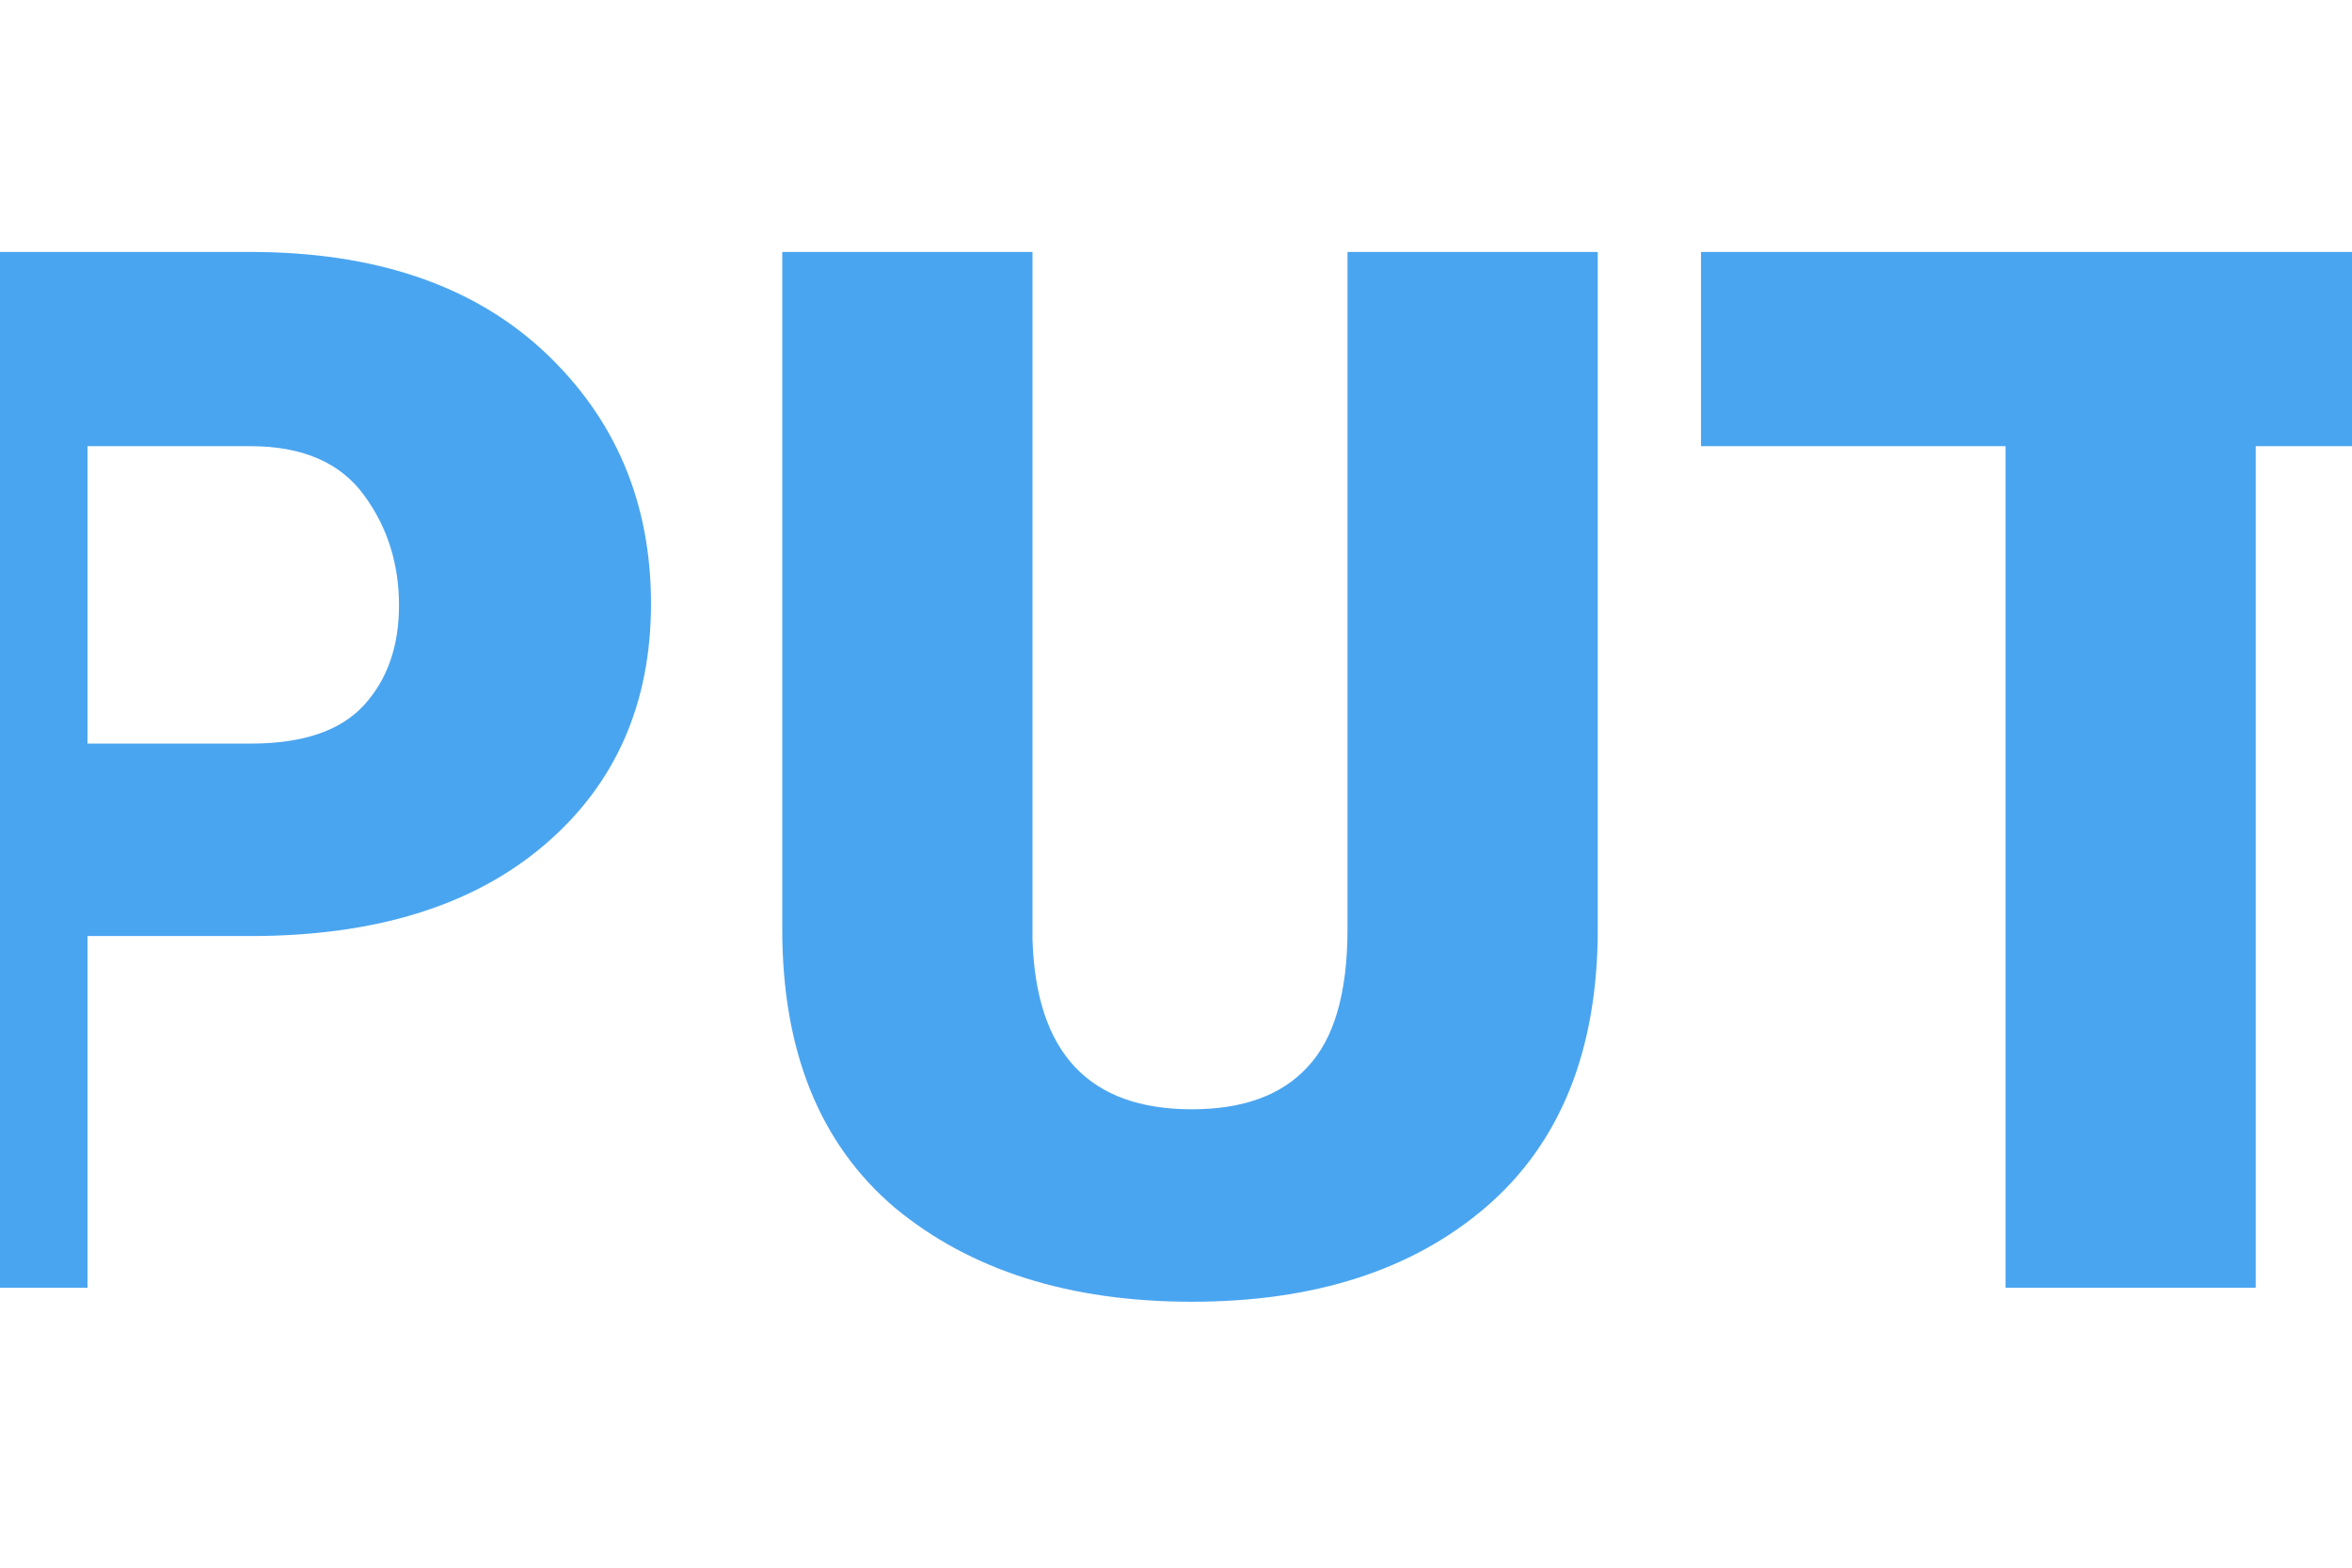
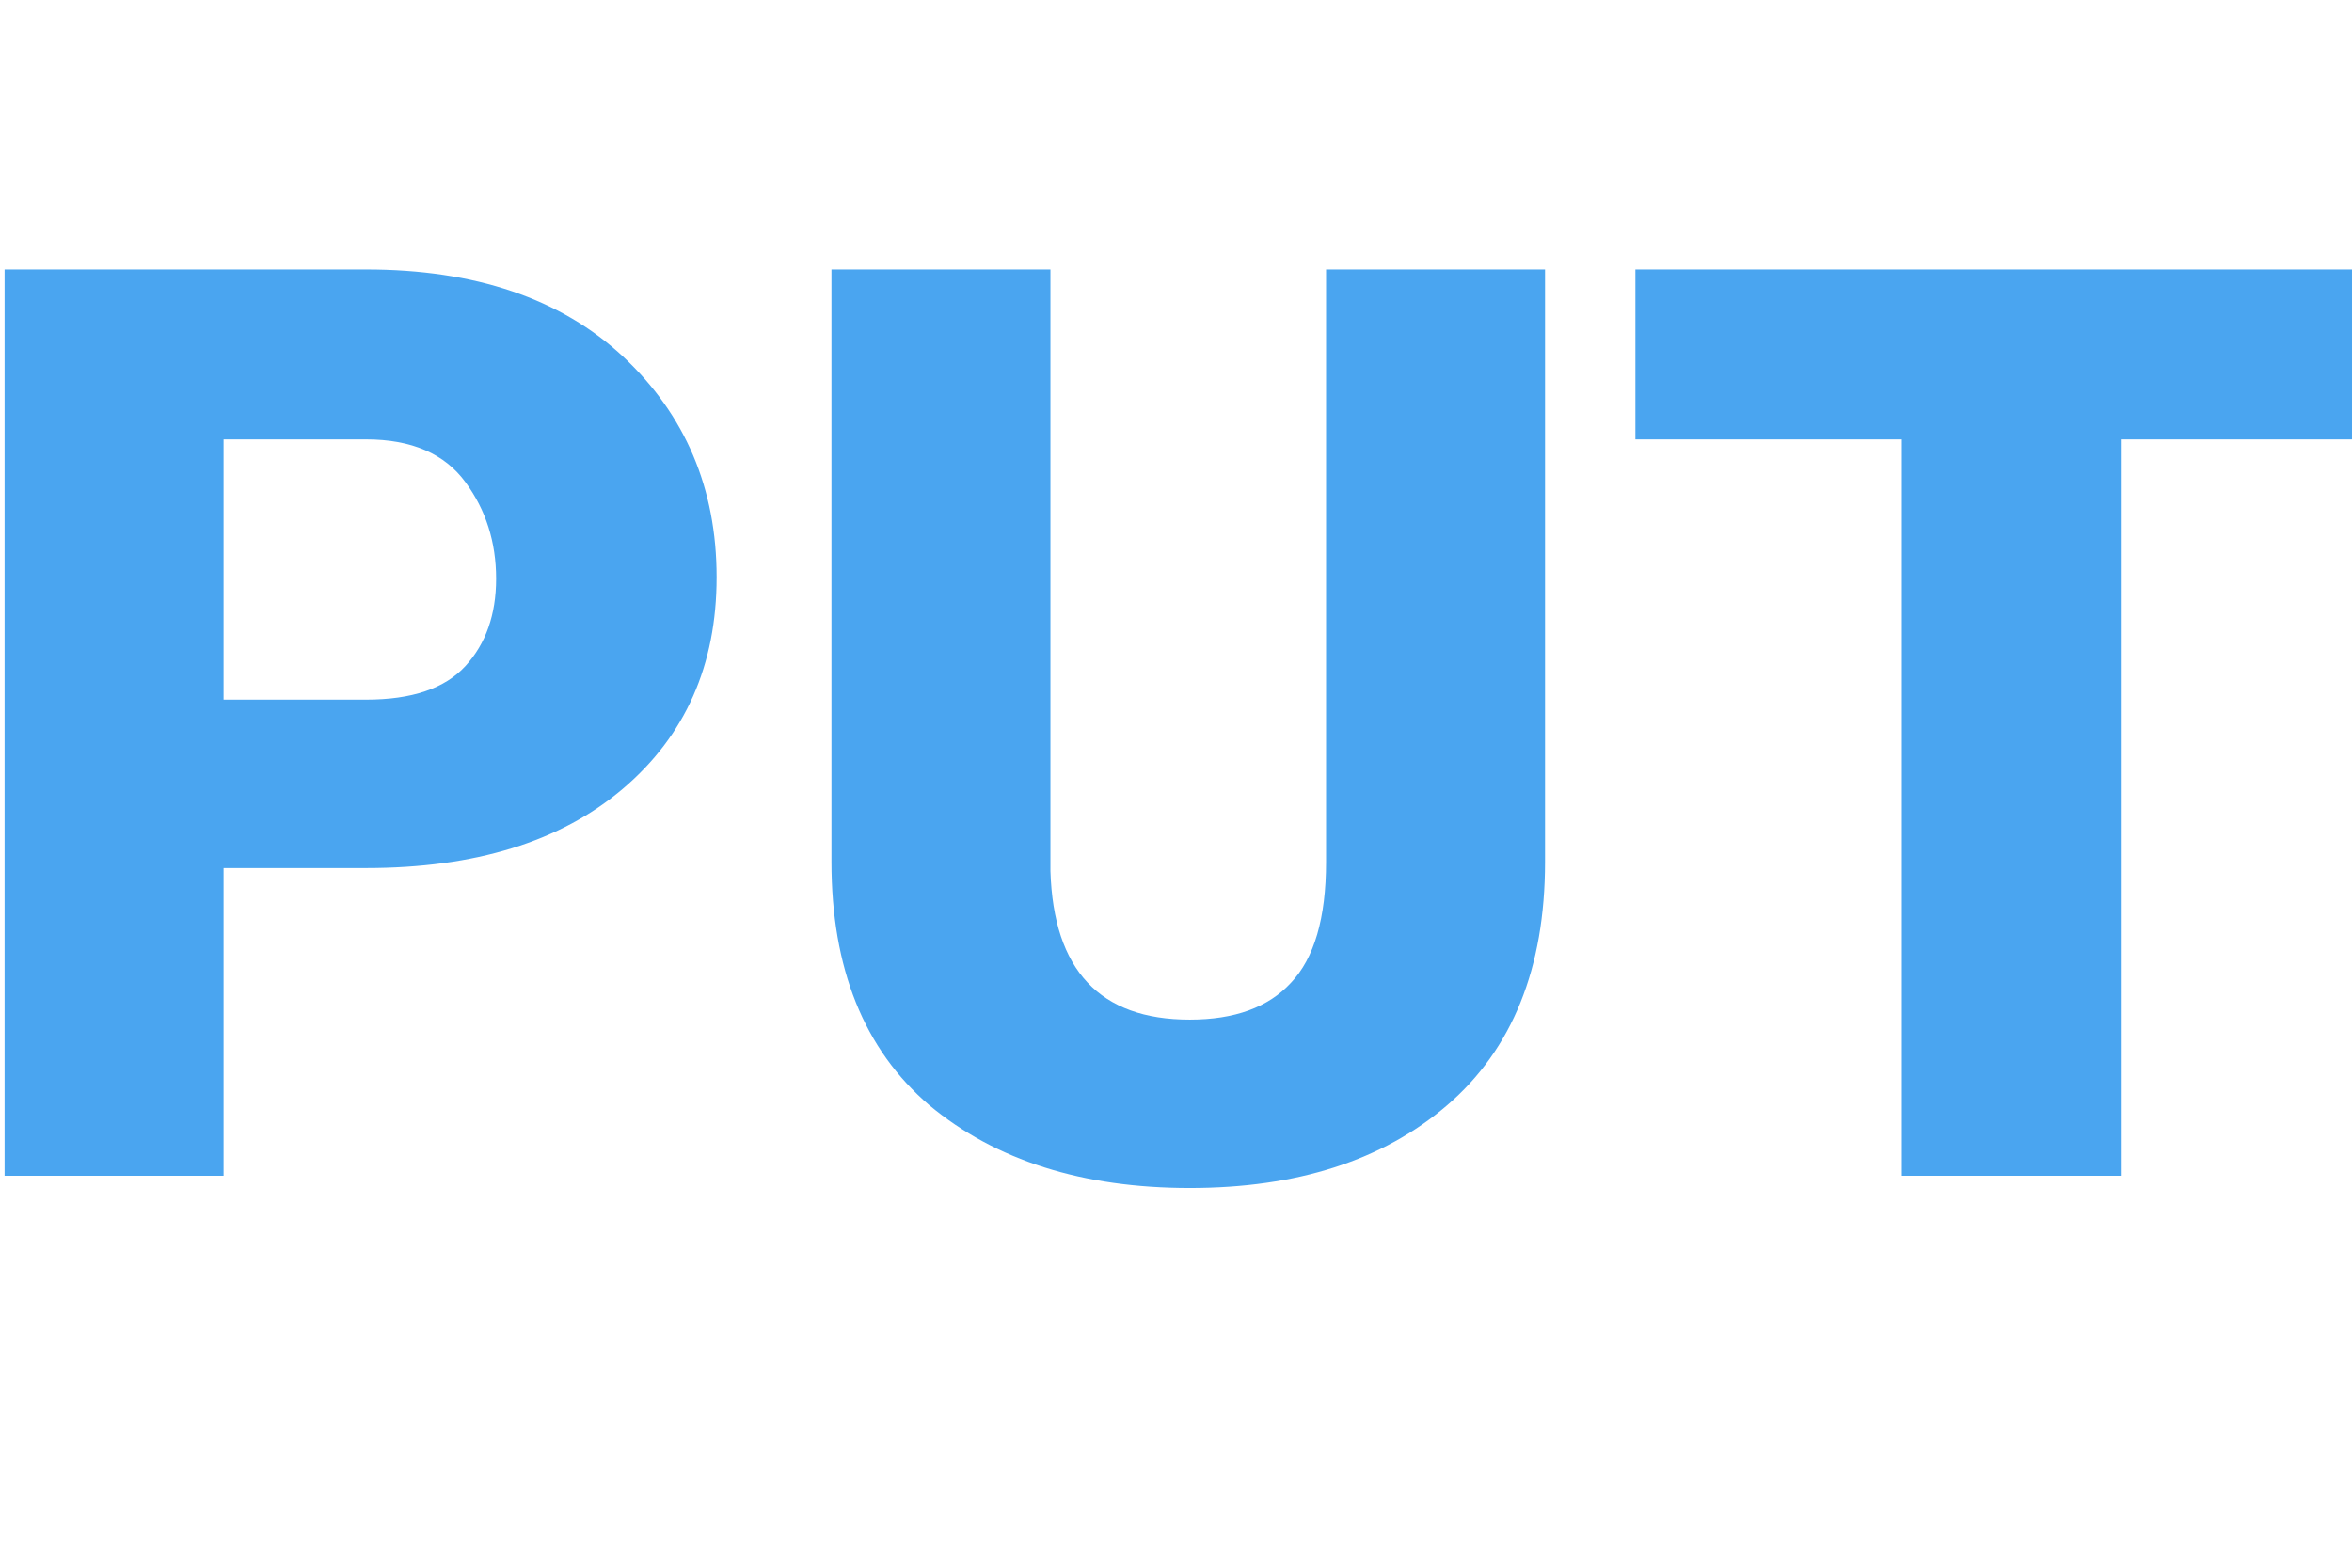
- <svg xmlns="http://www.w3.org/2000/svg" width="21" height="14" viewBox="0 0 21 14">
-   <text x="10.5" y="11.5" text-anchor="middle" font-family="-apple-system,Segoe UI,Roboto,sans-serif" font-size="13" font-weight="800" fill="#4aa5f0">PUT</text>
+ <svg xmlns="http://www.w3.org/2000/svg" width="24" height="16" viewBox="0 0 24 16">
+   <text x="12" y="12" text-anchor="middle" textLength="20" lengthAdjust="spacingAndGlyphs" font-family="-apple-system,Segoe UI,Roboto,sans-serif" font-size="13" font-weight="800" fill="#4aa5f0">PUT</text>
</svg>
